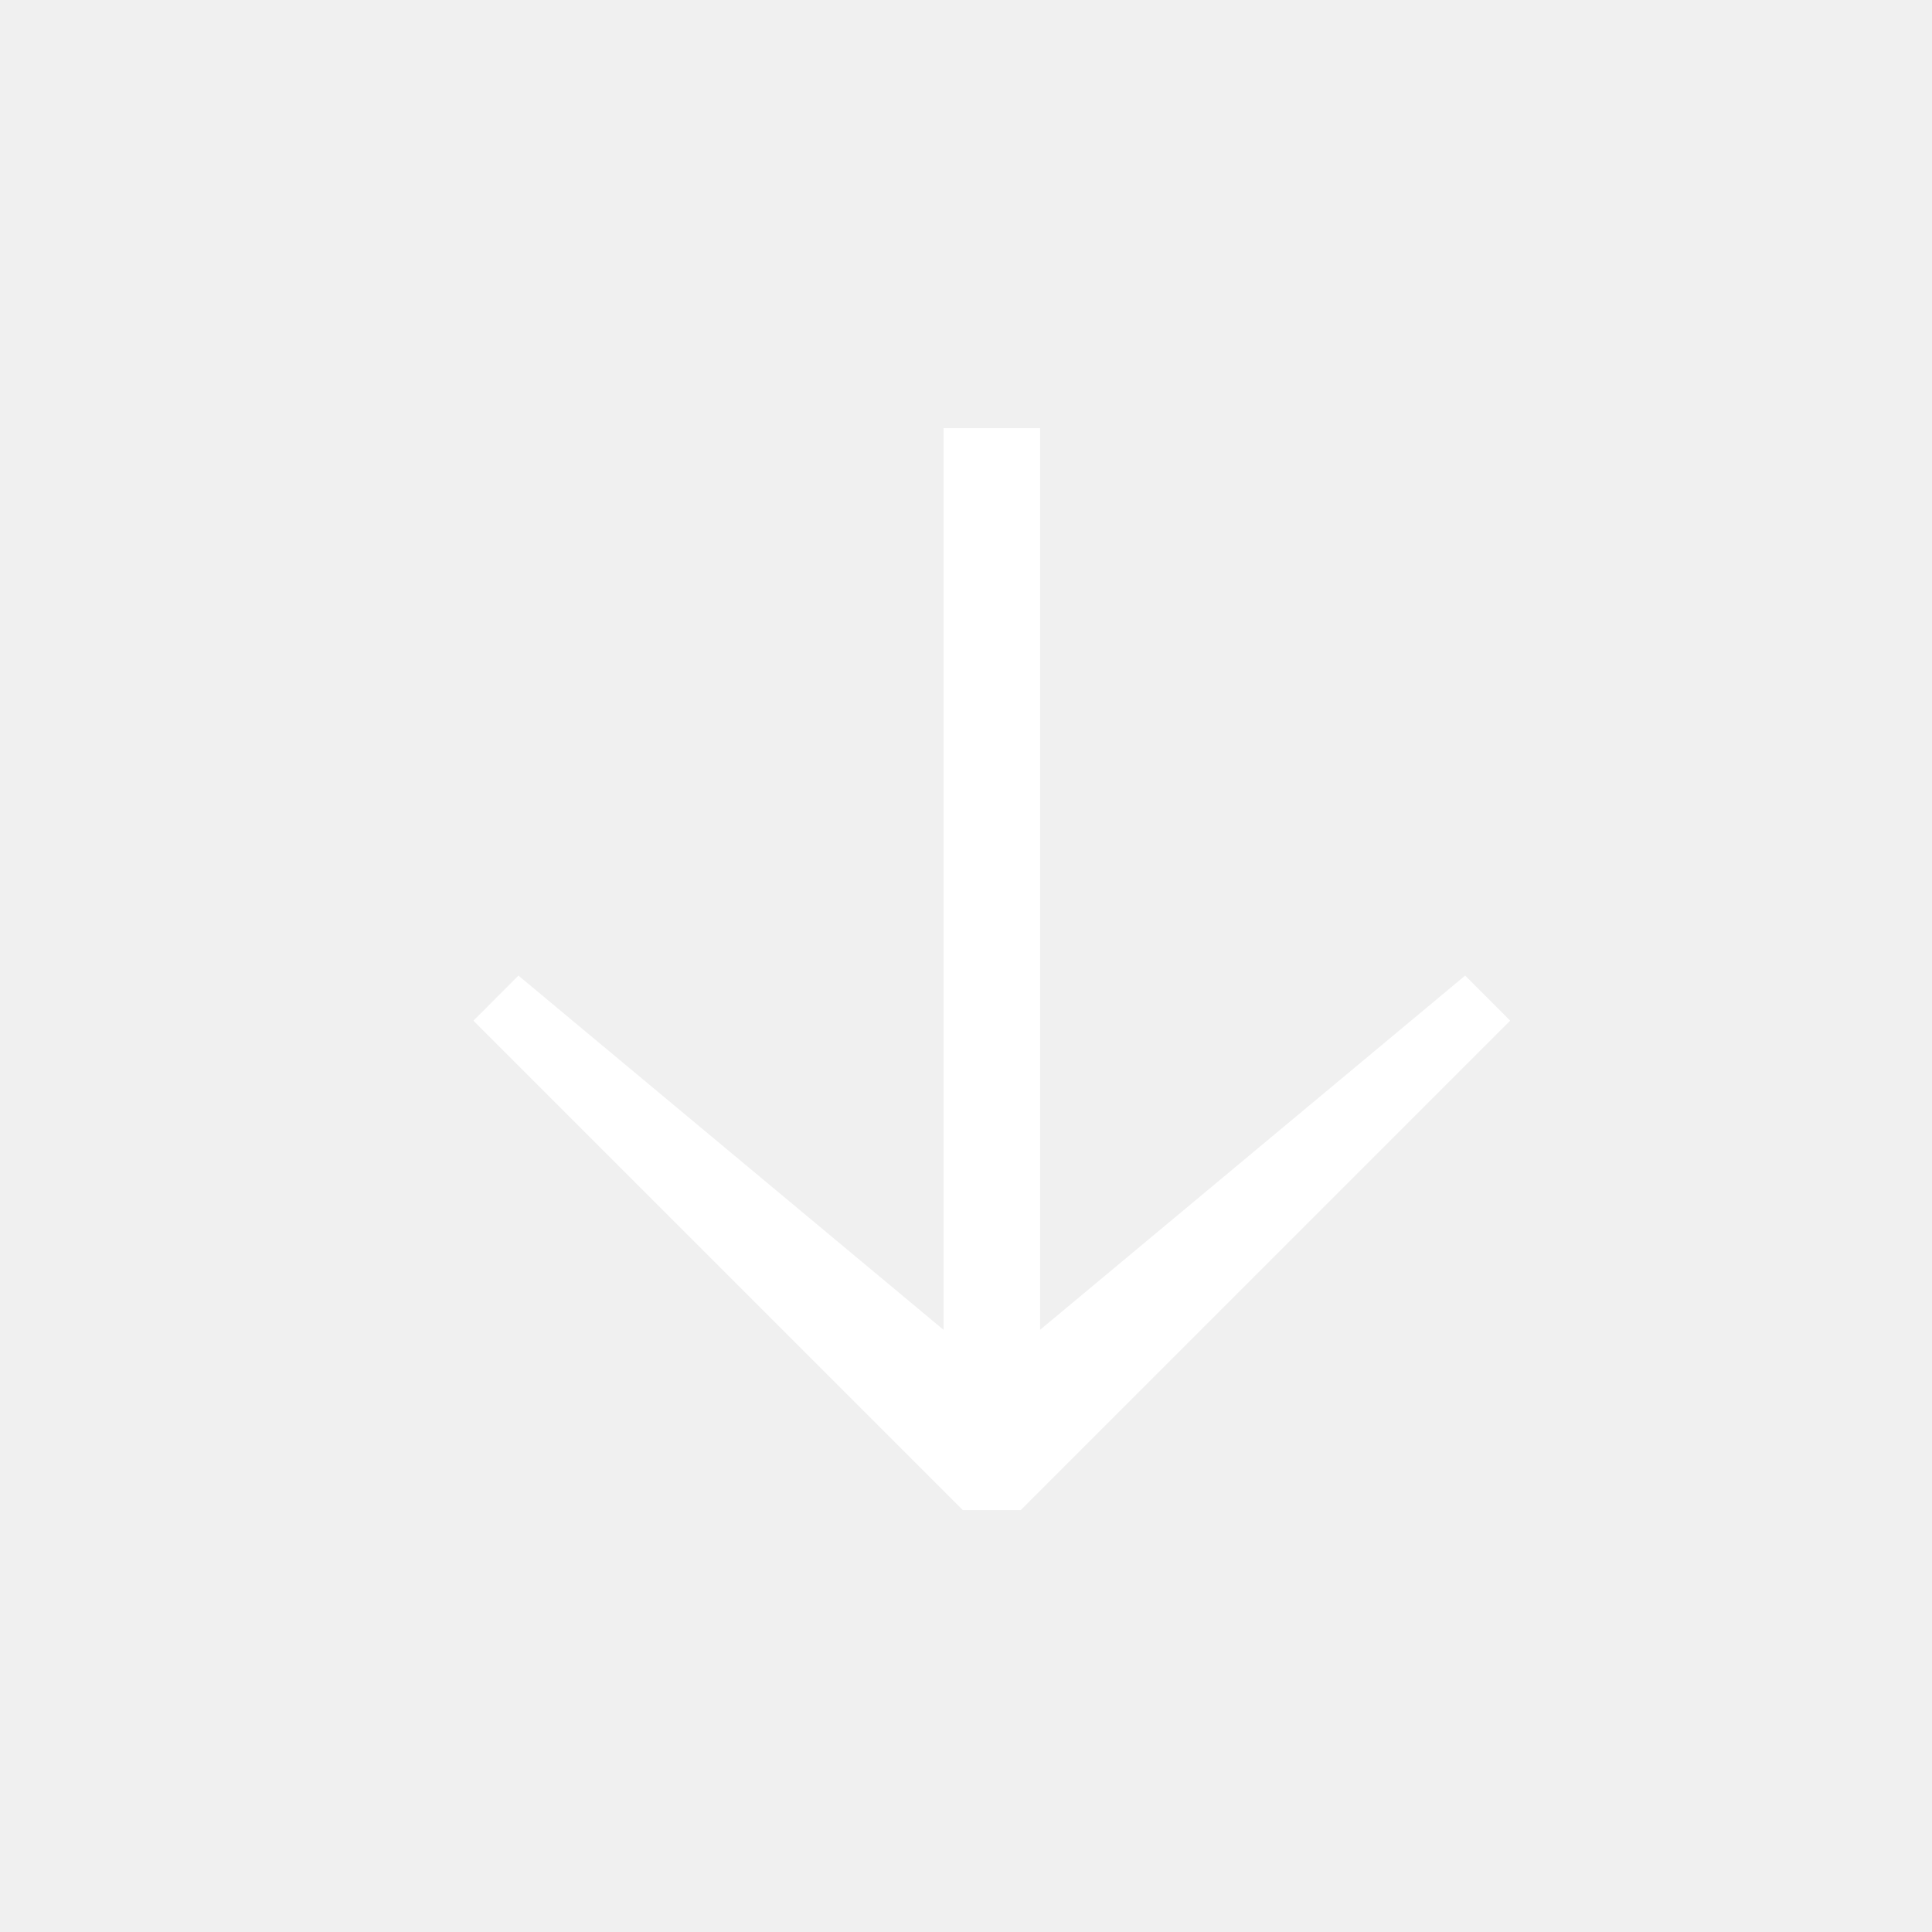
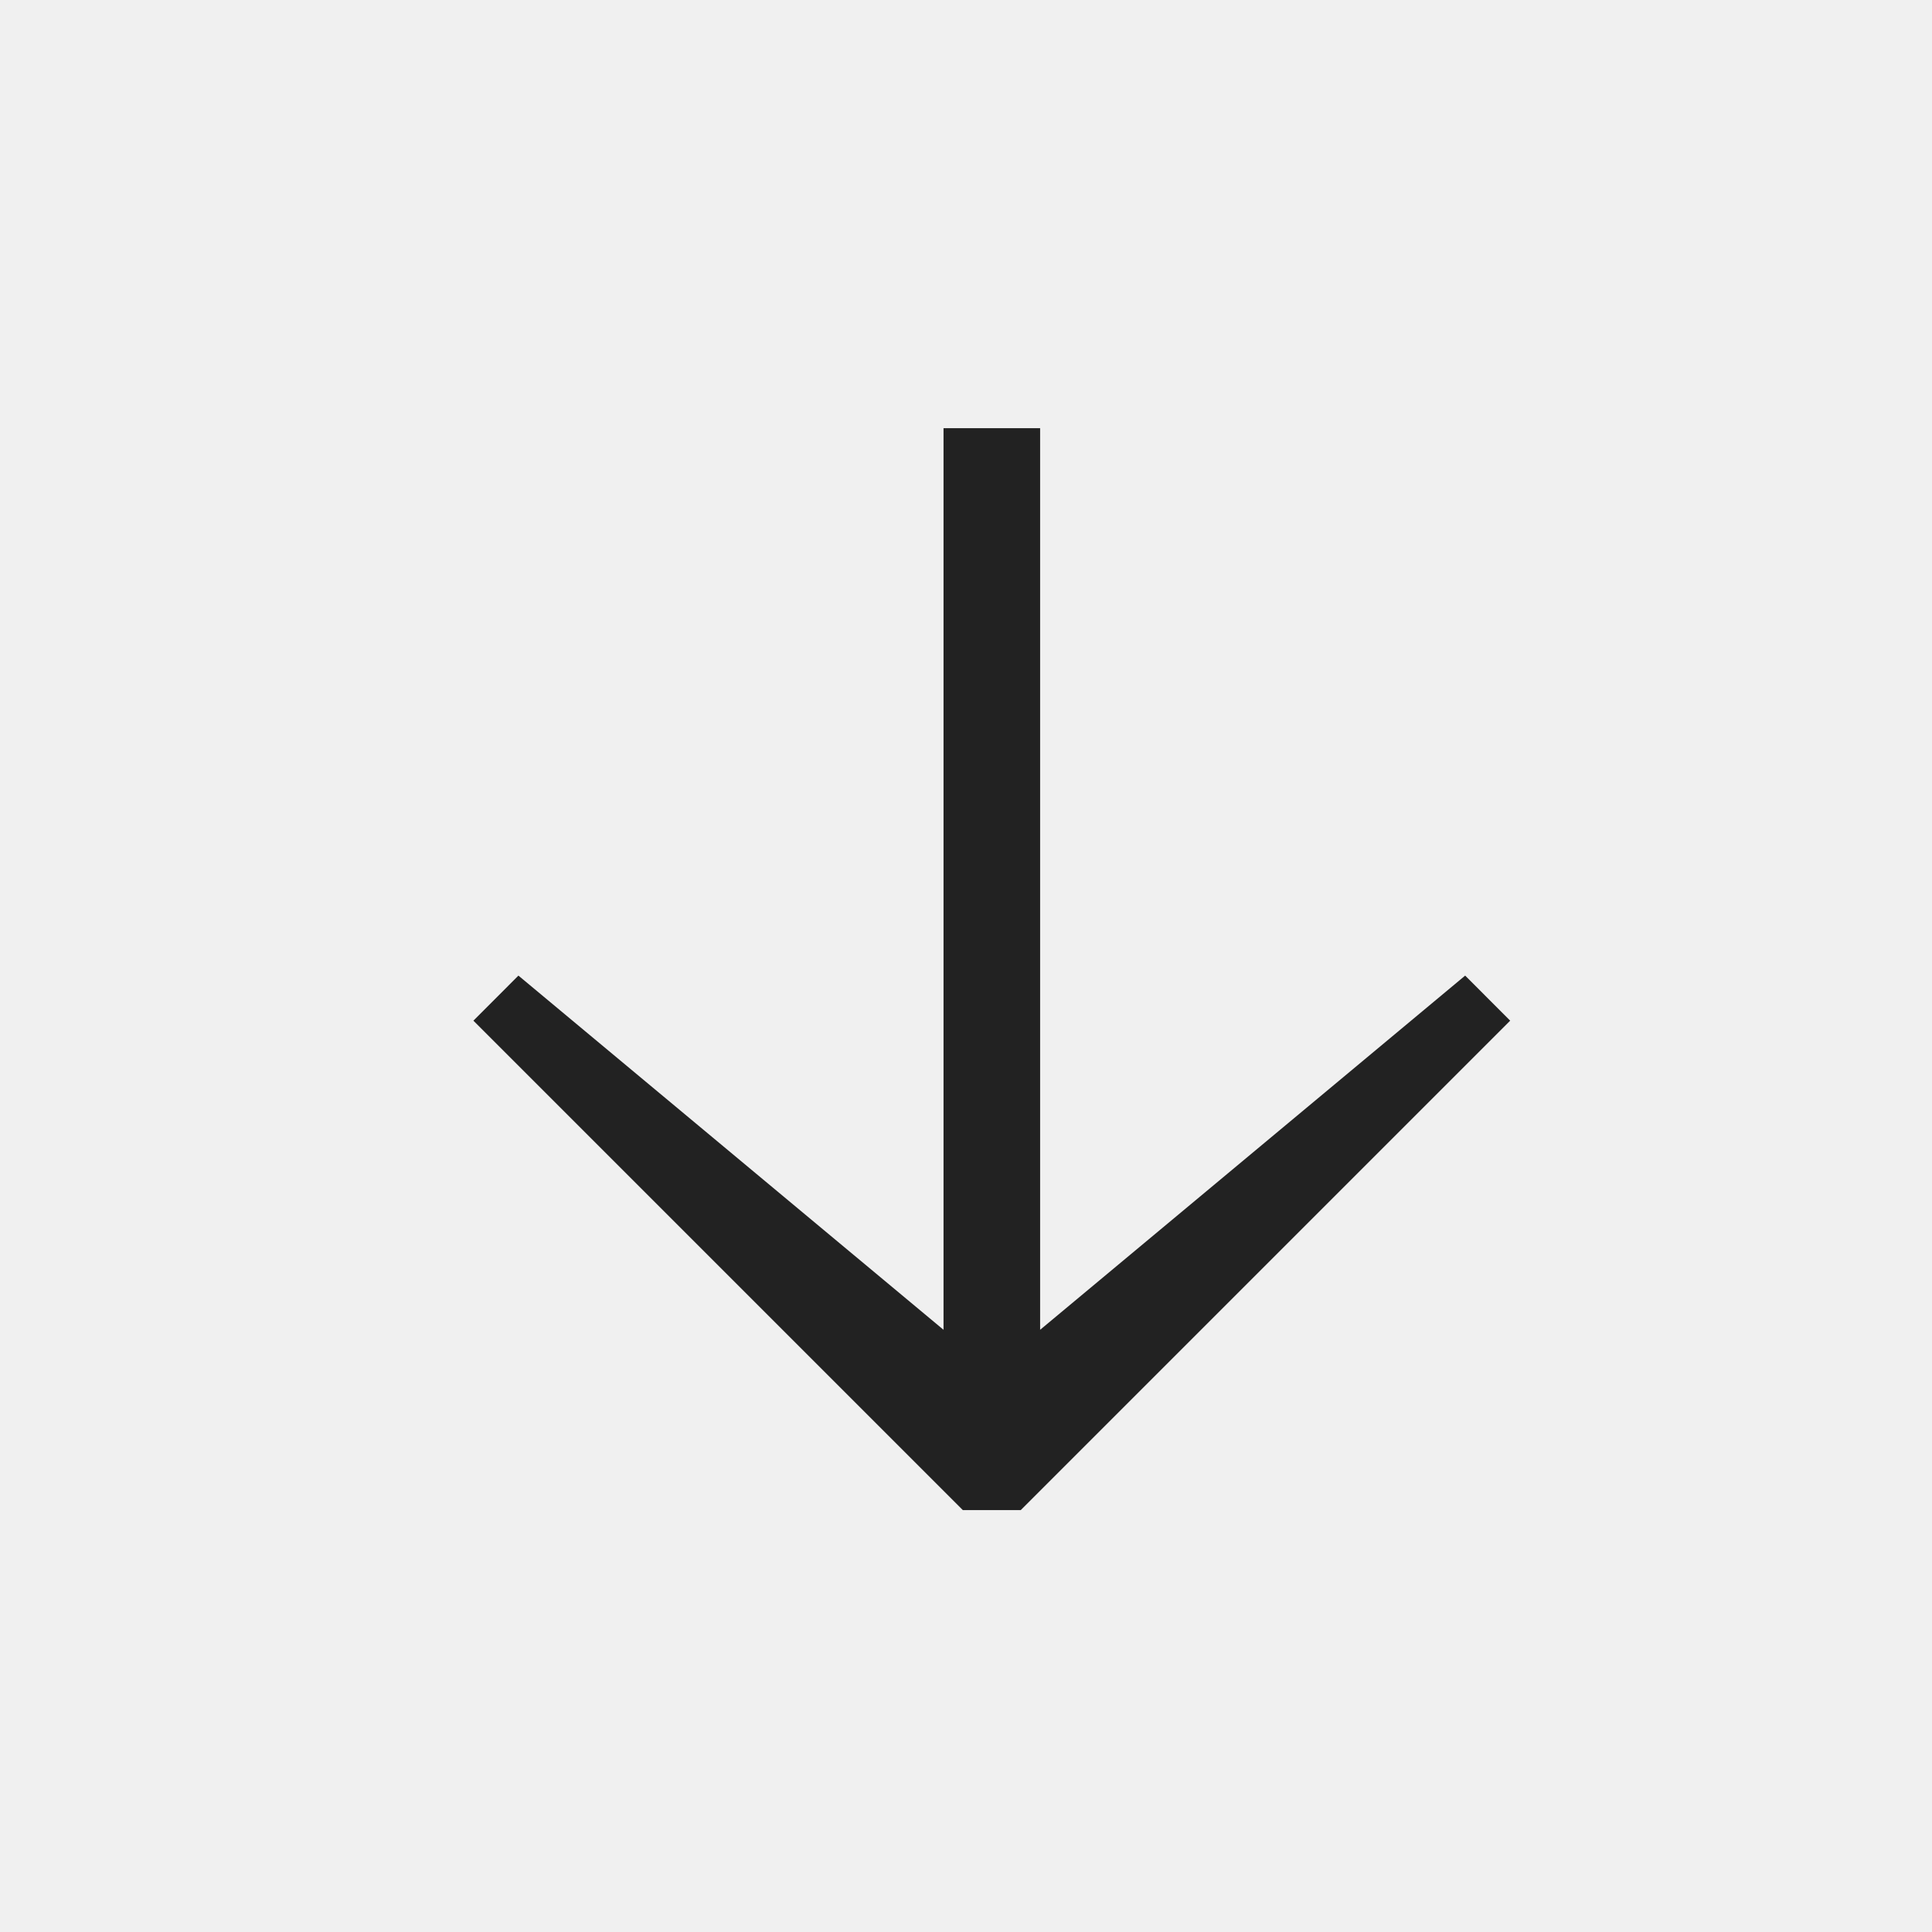
<svg xmlns="http://www.w3.org/2000/svg" version="1.1" id="Layer_1" x="0px" y="0px" width="30px" height="30px" viewBox="0 0 30 30" enable-background="new 0 0 30 30" xml:space="preserve">
-   <path fill="#FFFFFF" d="M15.85,23.449l7.6-7.6l-0.699-0.7l-6.6,5.5v-14h-1.5v14l-6.601-5.5l-0.699,0.7l7.6,7.6H15.85" />
+   <path fill="#222" d="M15.85,23.449l7.6-7.6l-0.699-0.7l-6.6,5.5v-14h-1.5v14l-6.601-5.5l-0.699,0.7l7.6,7.6H15.85" />
</svg>
